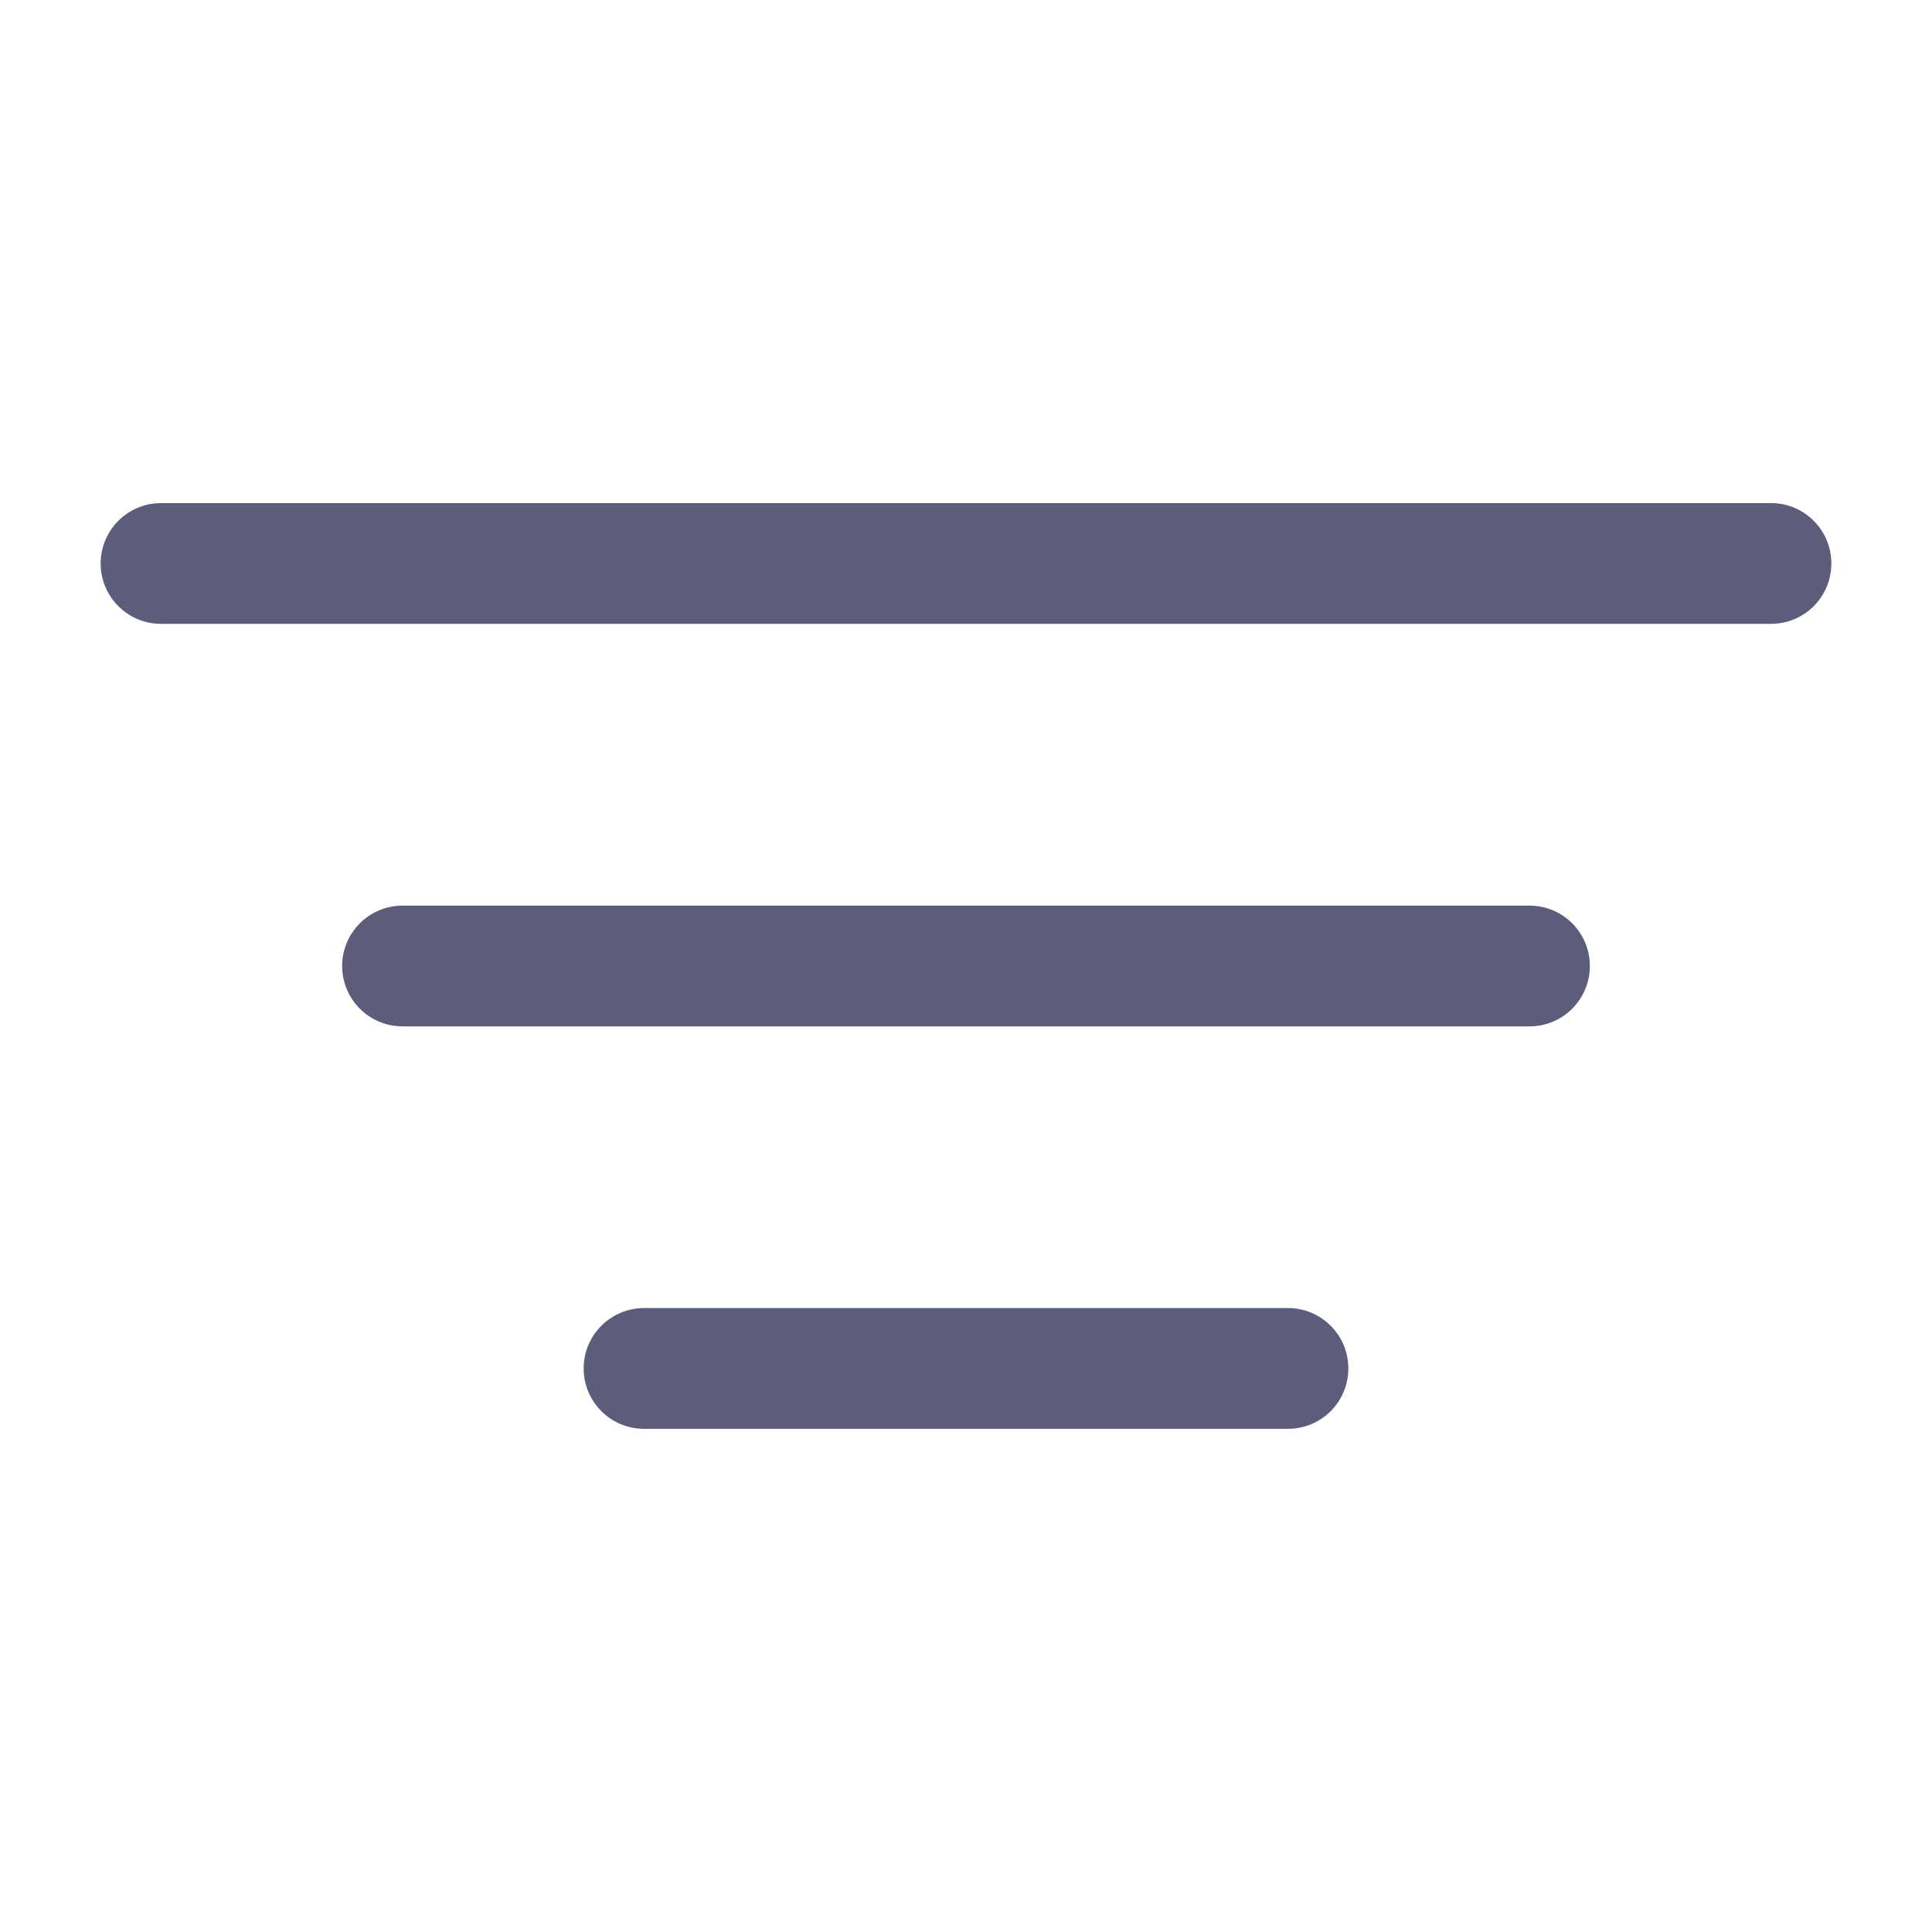
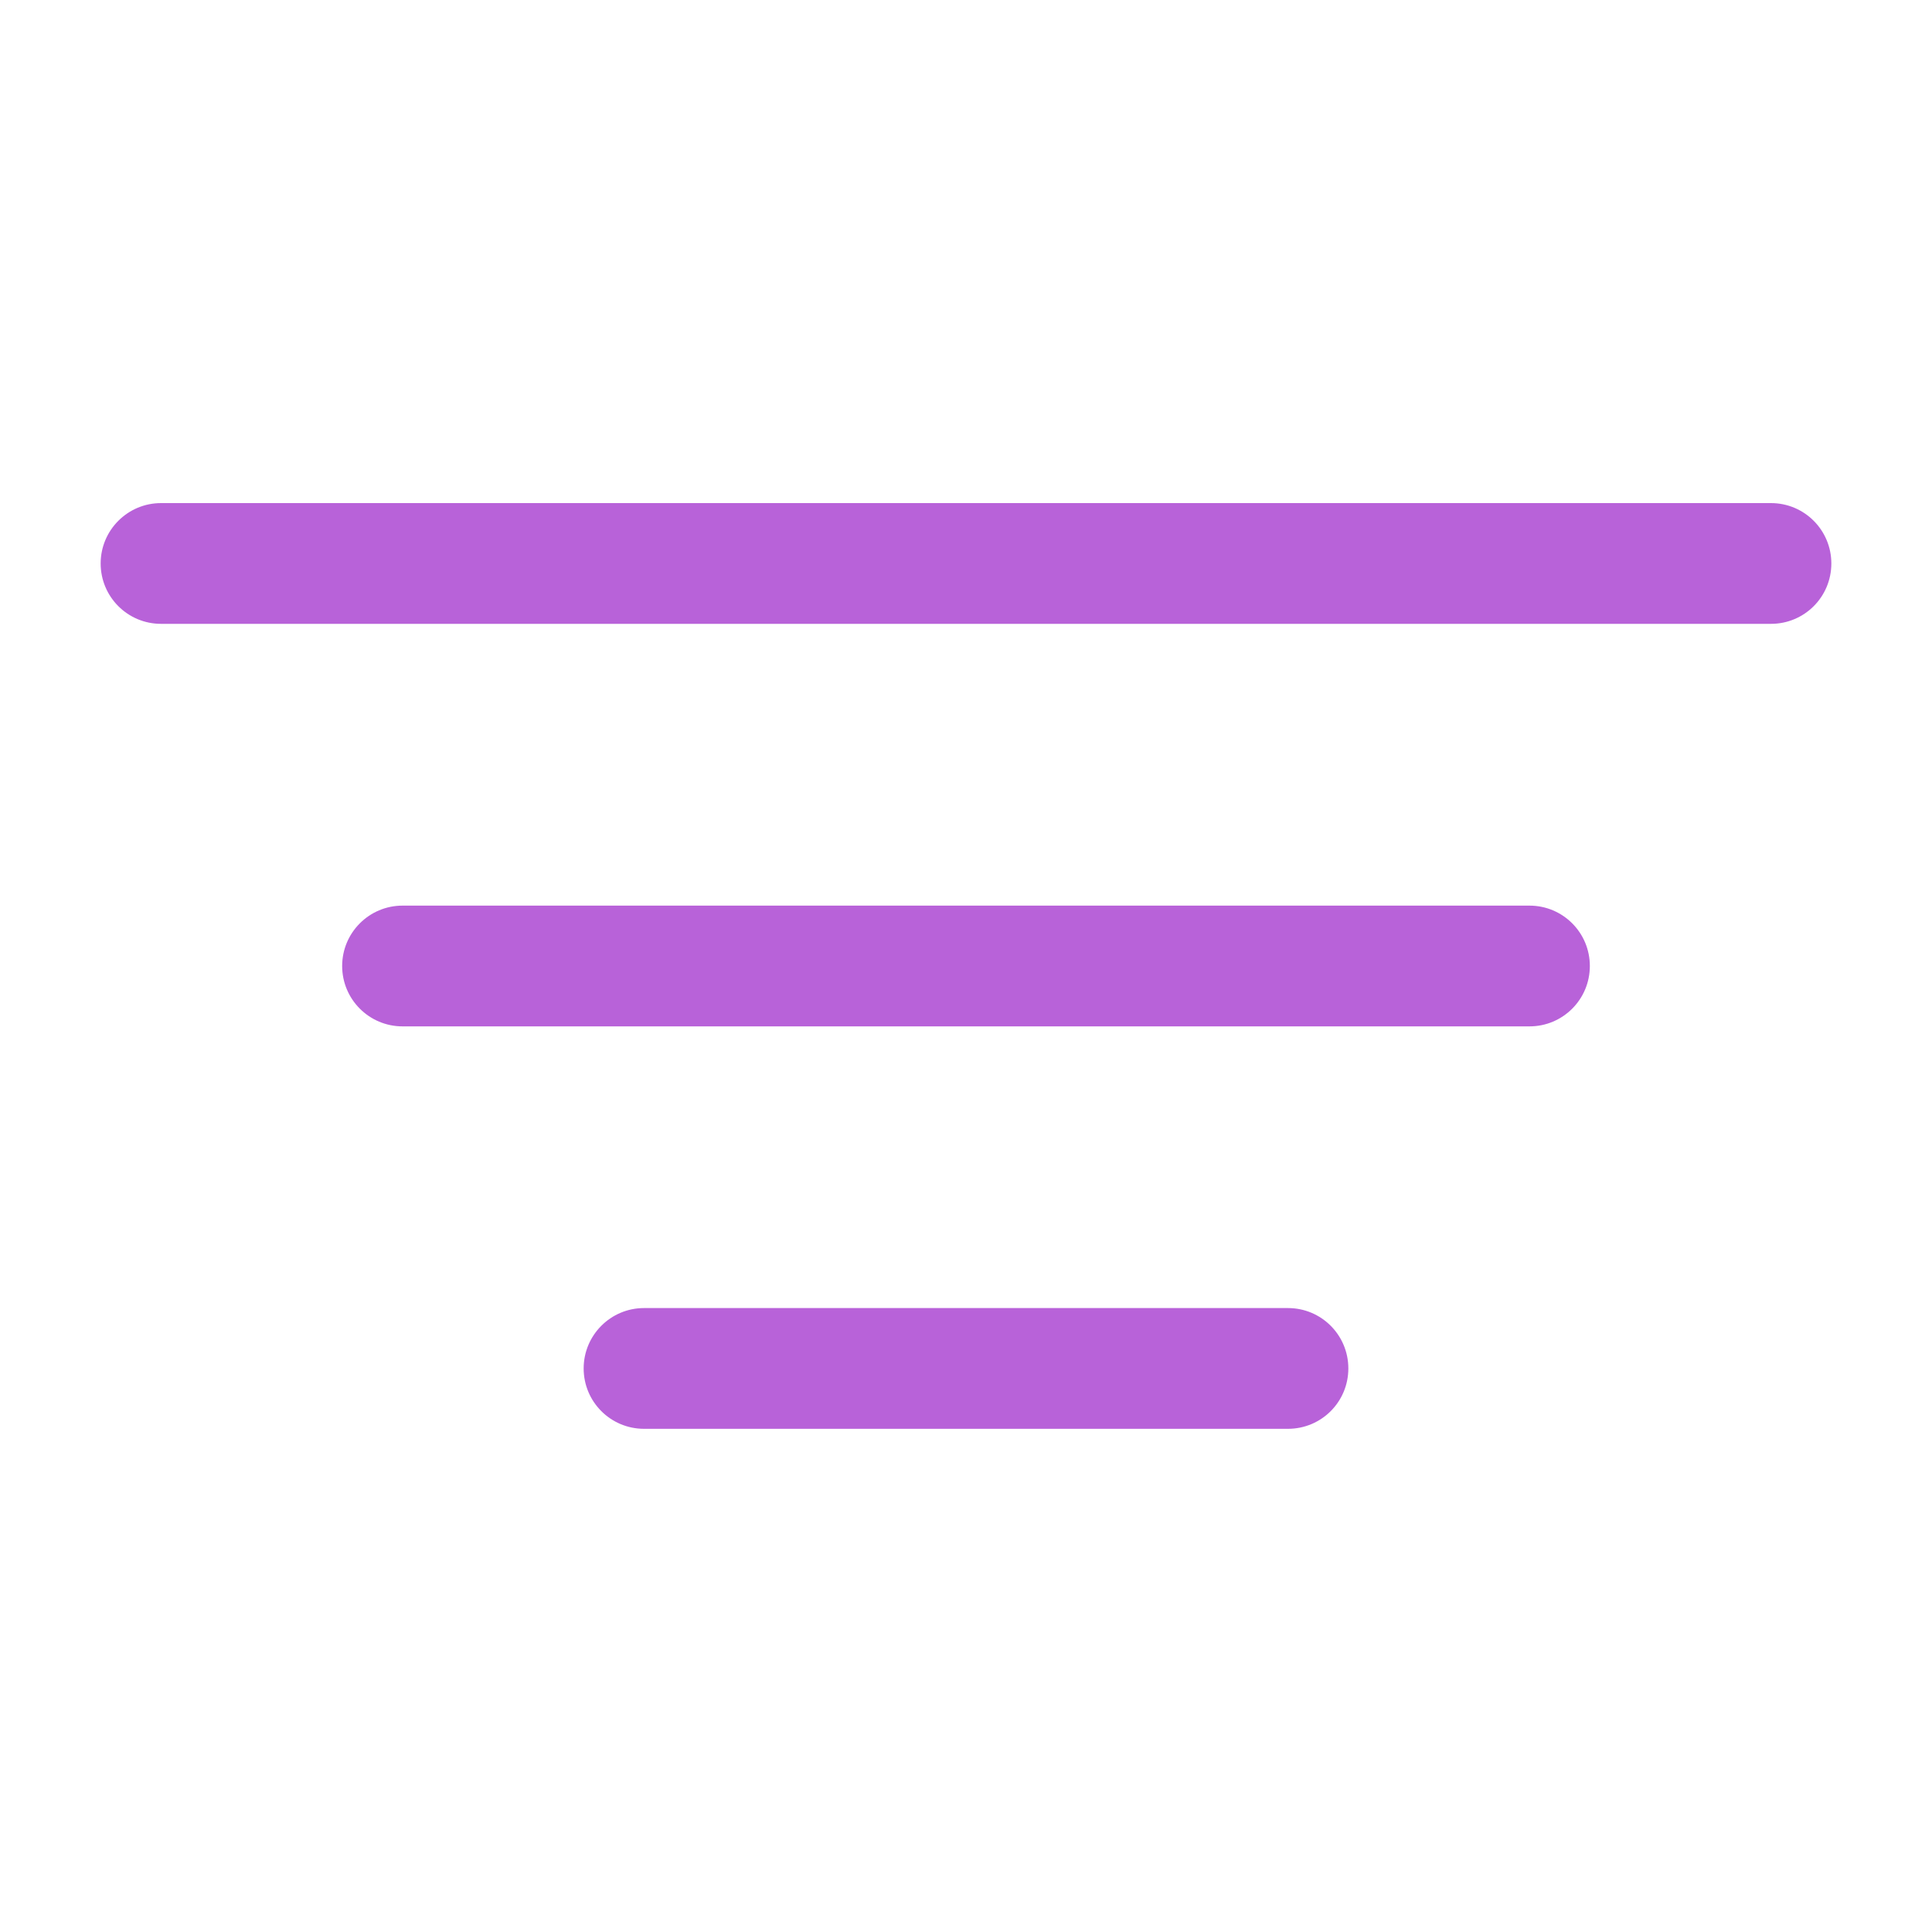
<svg xmlns="http://www.w3.org/2000/svg" width="20" height="20" viewBox="0 0 20 20" fill="none">
-   <path fill-rule="evenodd" clip-rule="evenodd" d="M18.958 5.833C18.958 6.179 18.679 6.458 18.333 6.458L1.667 6.458C1.322 6.458 1.042 6.179 1.042 5.833C1.042 5.488 1.322 5.208 1.667 5.208L18.333 5.208C18.679 5.208 18.958 5.488 18.958 5.833Z" fill="#5C5C7B" />
-   <path fill-rule="evenodd" clip-rule="evenodd" d="M16.458 10C16.458 10.345 16.179 10.625 15.833 10.625L4.167 10.625C3.822 10.625 3.542 10.345 3.542 10C3.542 9.655 3.822 9.375 4.167 9.375L15.833 9.375C16.179 9.375 16.458 9.655 16.458 10Z" fill="#5C5C7B" />
-   <path fill-rule="evenodd" clip-rule="evenodd" d="M13.958 14.166C13.958 14.512 13.679 14.791 13.333 14.791L6.667 14.791C6.322 14.791 6.042 14.512 6.042 14.166C6.042 13.821 6.322 13.541 6.667 13.541H13.333C13.679 13.541 13.958 13.821 13.958 14.166Z" fill="#5C5C7B" />
+   <path fill-rule="evenodd" clip-rule="evenodd" d="M18.958 5.833C18.958 6.179 18.679 6.458 18.333 6.458L1.667 6.458C1.322 6.458 1.042 6.179 1.042 5.833C1.042 5.488 1.322 5.208 1.667 5.208L18.333 5.208C18.679 5.208 18.958 5.488 18.958 5.833Z" fill="#b862d9" />
+   <path fill-rule="evenodd" clip-rule="evenodd" d="M16.458 10C16.458 10.345 16.179 10.625 15.833 10.625L4.167 10.625C3.822 10.625 3.542 10.345 3.542 10C3.542 9.655 3.822 9.375 4.167 9.375L15.833 9.375C16.179 9.375 16.458 9.655 16.458 10Z" fill="#b862d9" />
+   <path fill-rule="evenodd" clip-rule="evenodd" d="M13.958 14.166C13.958 14.512 13.679 14.791 13.333 14.791L6.667 14.791C6.322 14.791 6.042 14.512 6.042 14.166C6.042 13.821 6.322 13.541 6.667 13.541H13.333C13.679 13.541 13.958 13.821 13.958 14.166Z" fill="#b862d9" />
</svg>
